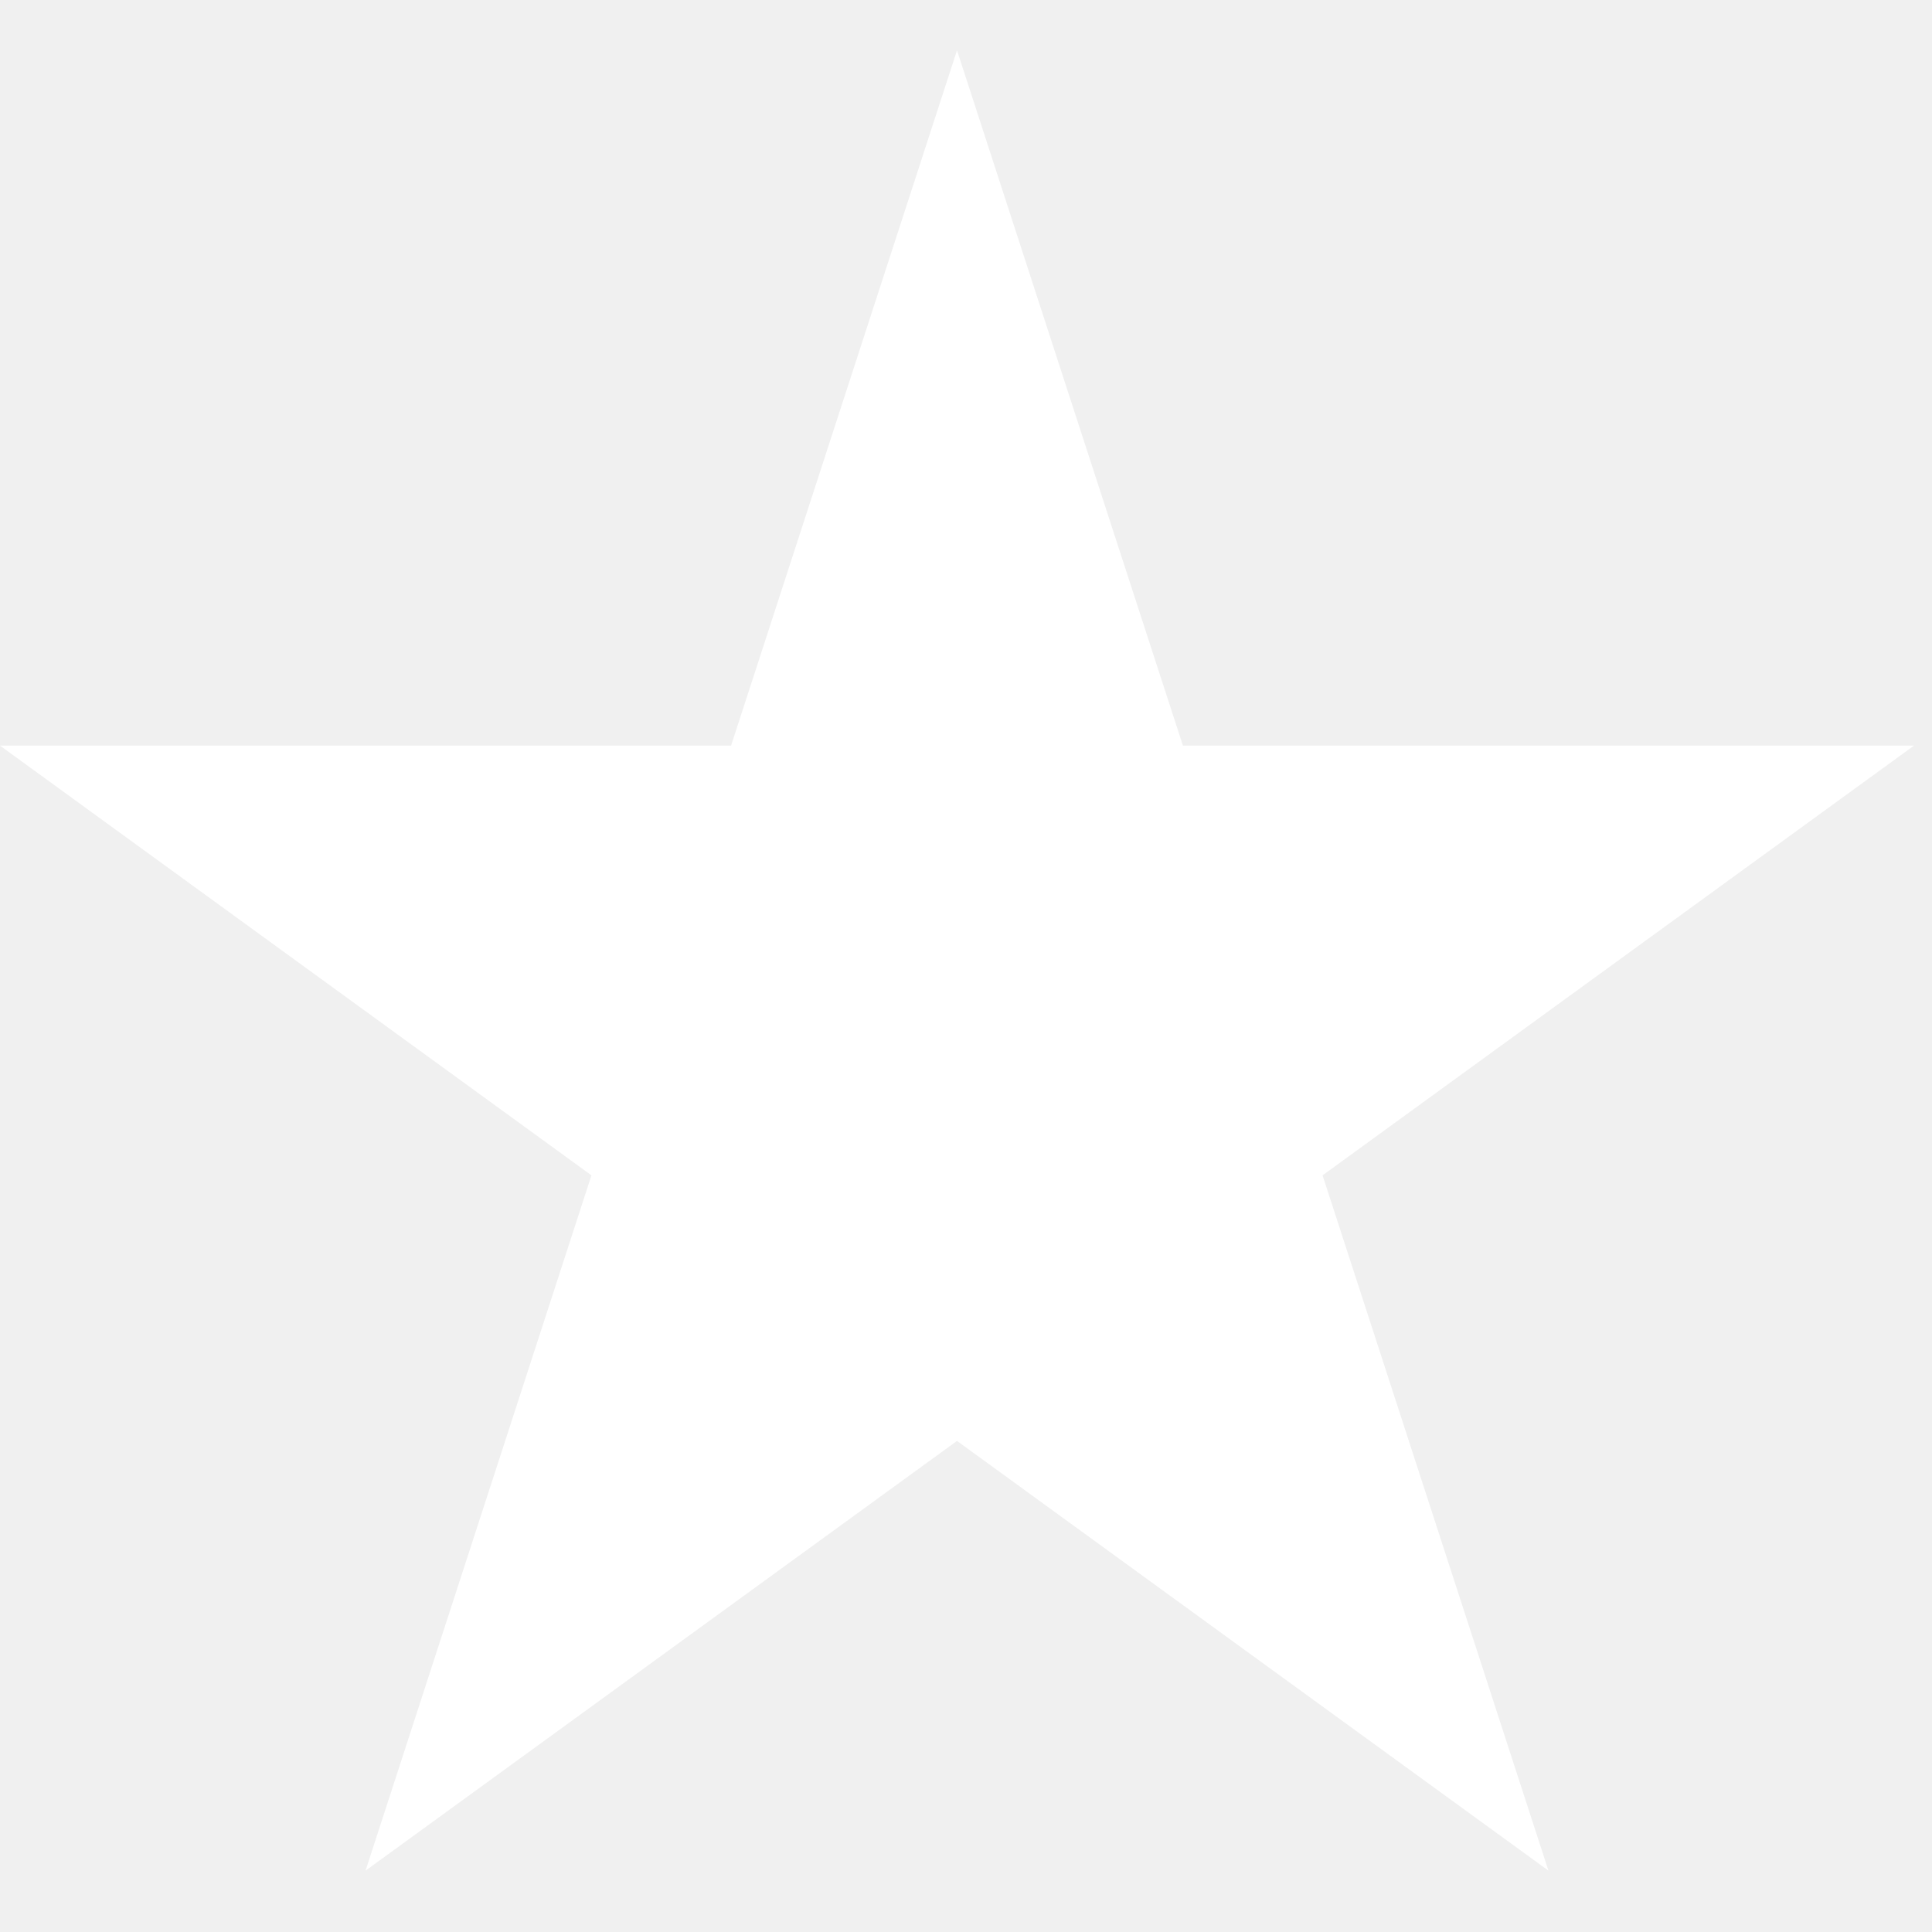
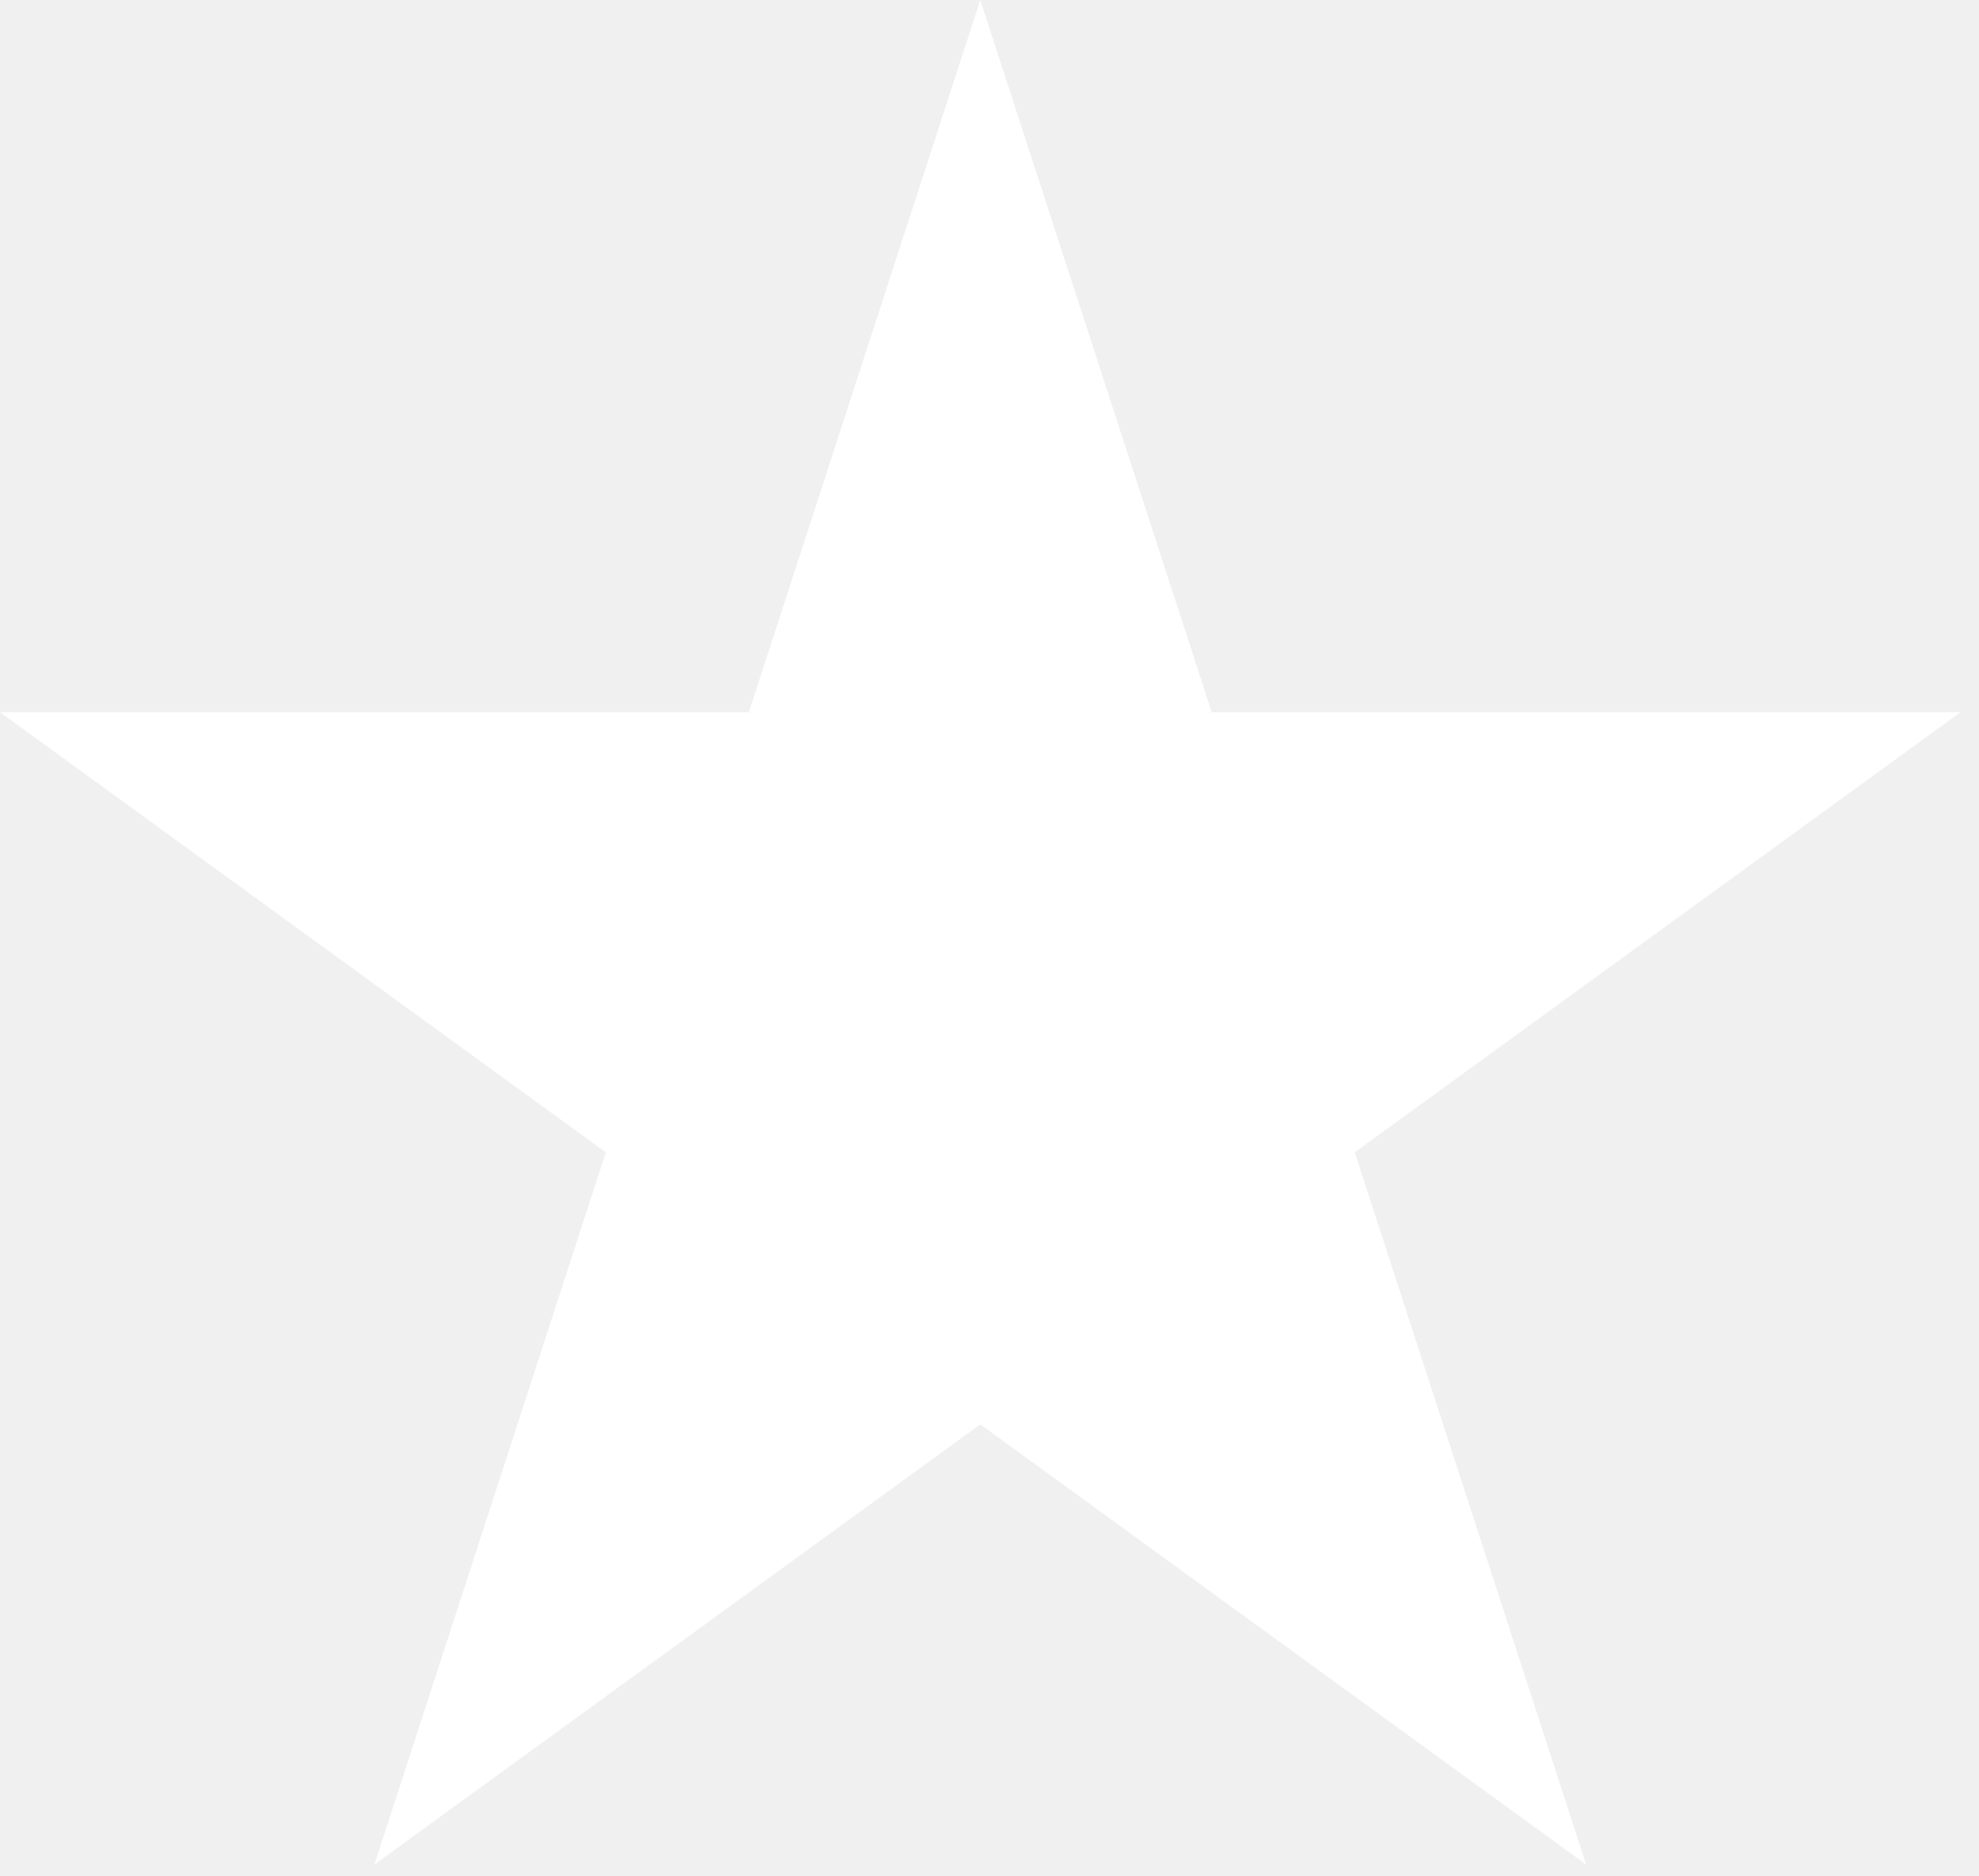
- <svg xmlns="http://www.w3.org/2000/svg" width="600" height="600" viewBox="0 0 96 91" version="1.1" xml:space="preserve" style="fill-rule:evenodd;clip-rule:evenodd;stroke-linejoin:round;stroke-miterlimit:2;">
+ <svg xmlns="http://www.w3.org/2000/svg" width="96" height="91" version="1.1" xml:space="preserve" style="fill-rule:evenodd;clip-rule:evenodd;stroke-linejoin:round;stroke-miterlimit:2;">
  <g transform="matrix(1,0,0,1,-46.4472,-17)">
    <path d="M94,17L105.226,51.549L141.553,51.549L112.164,72.902L123.389,107.451L94,86.098L64.611,107.451L75.836,72.902L46.447,51.549L82.774,51.549L94,17Z" style="fill:white;" />
  </g>
</svg>
